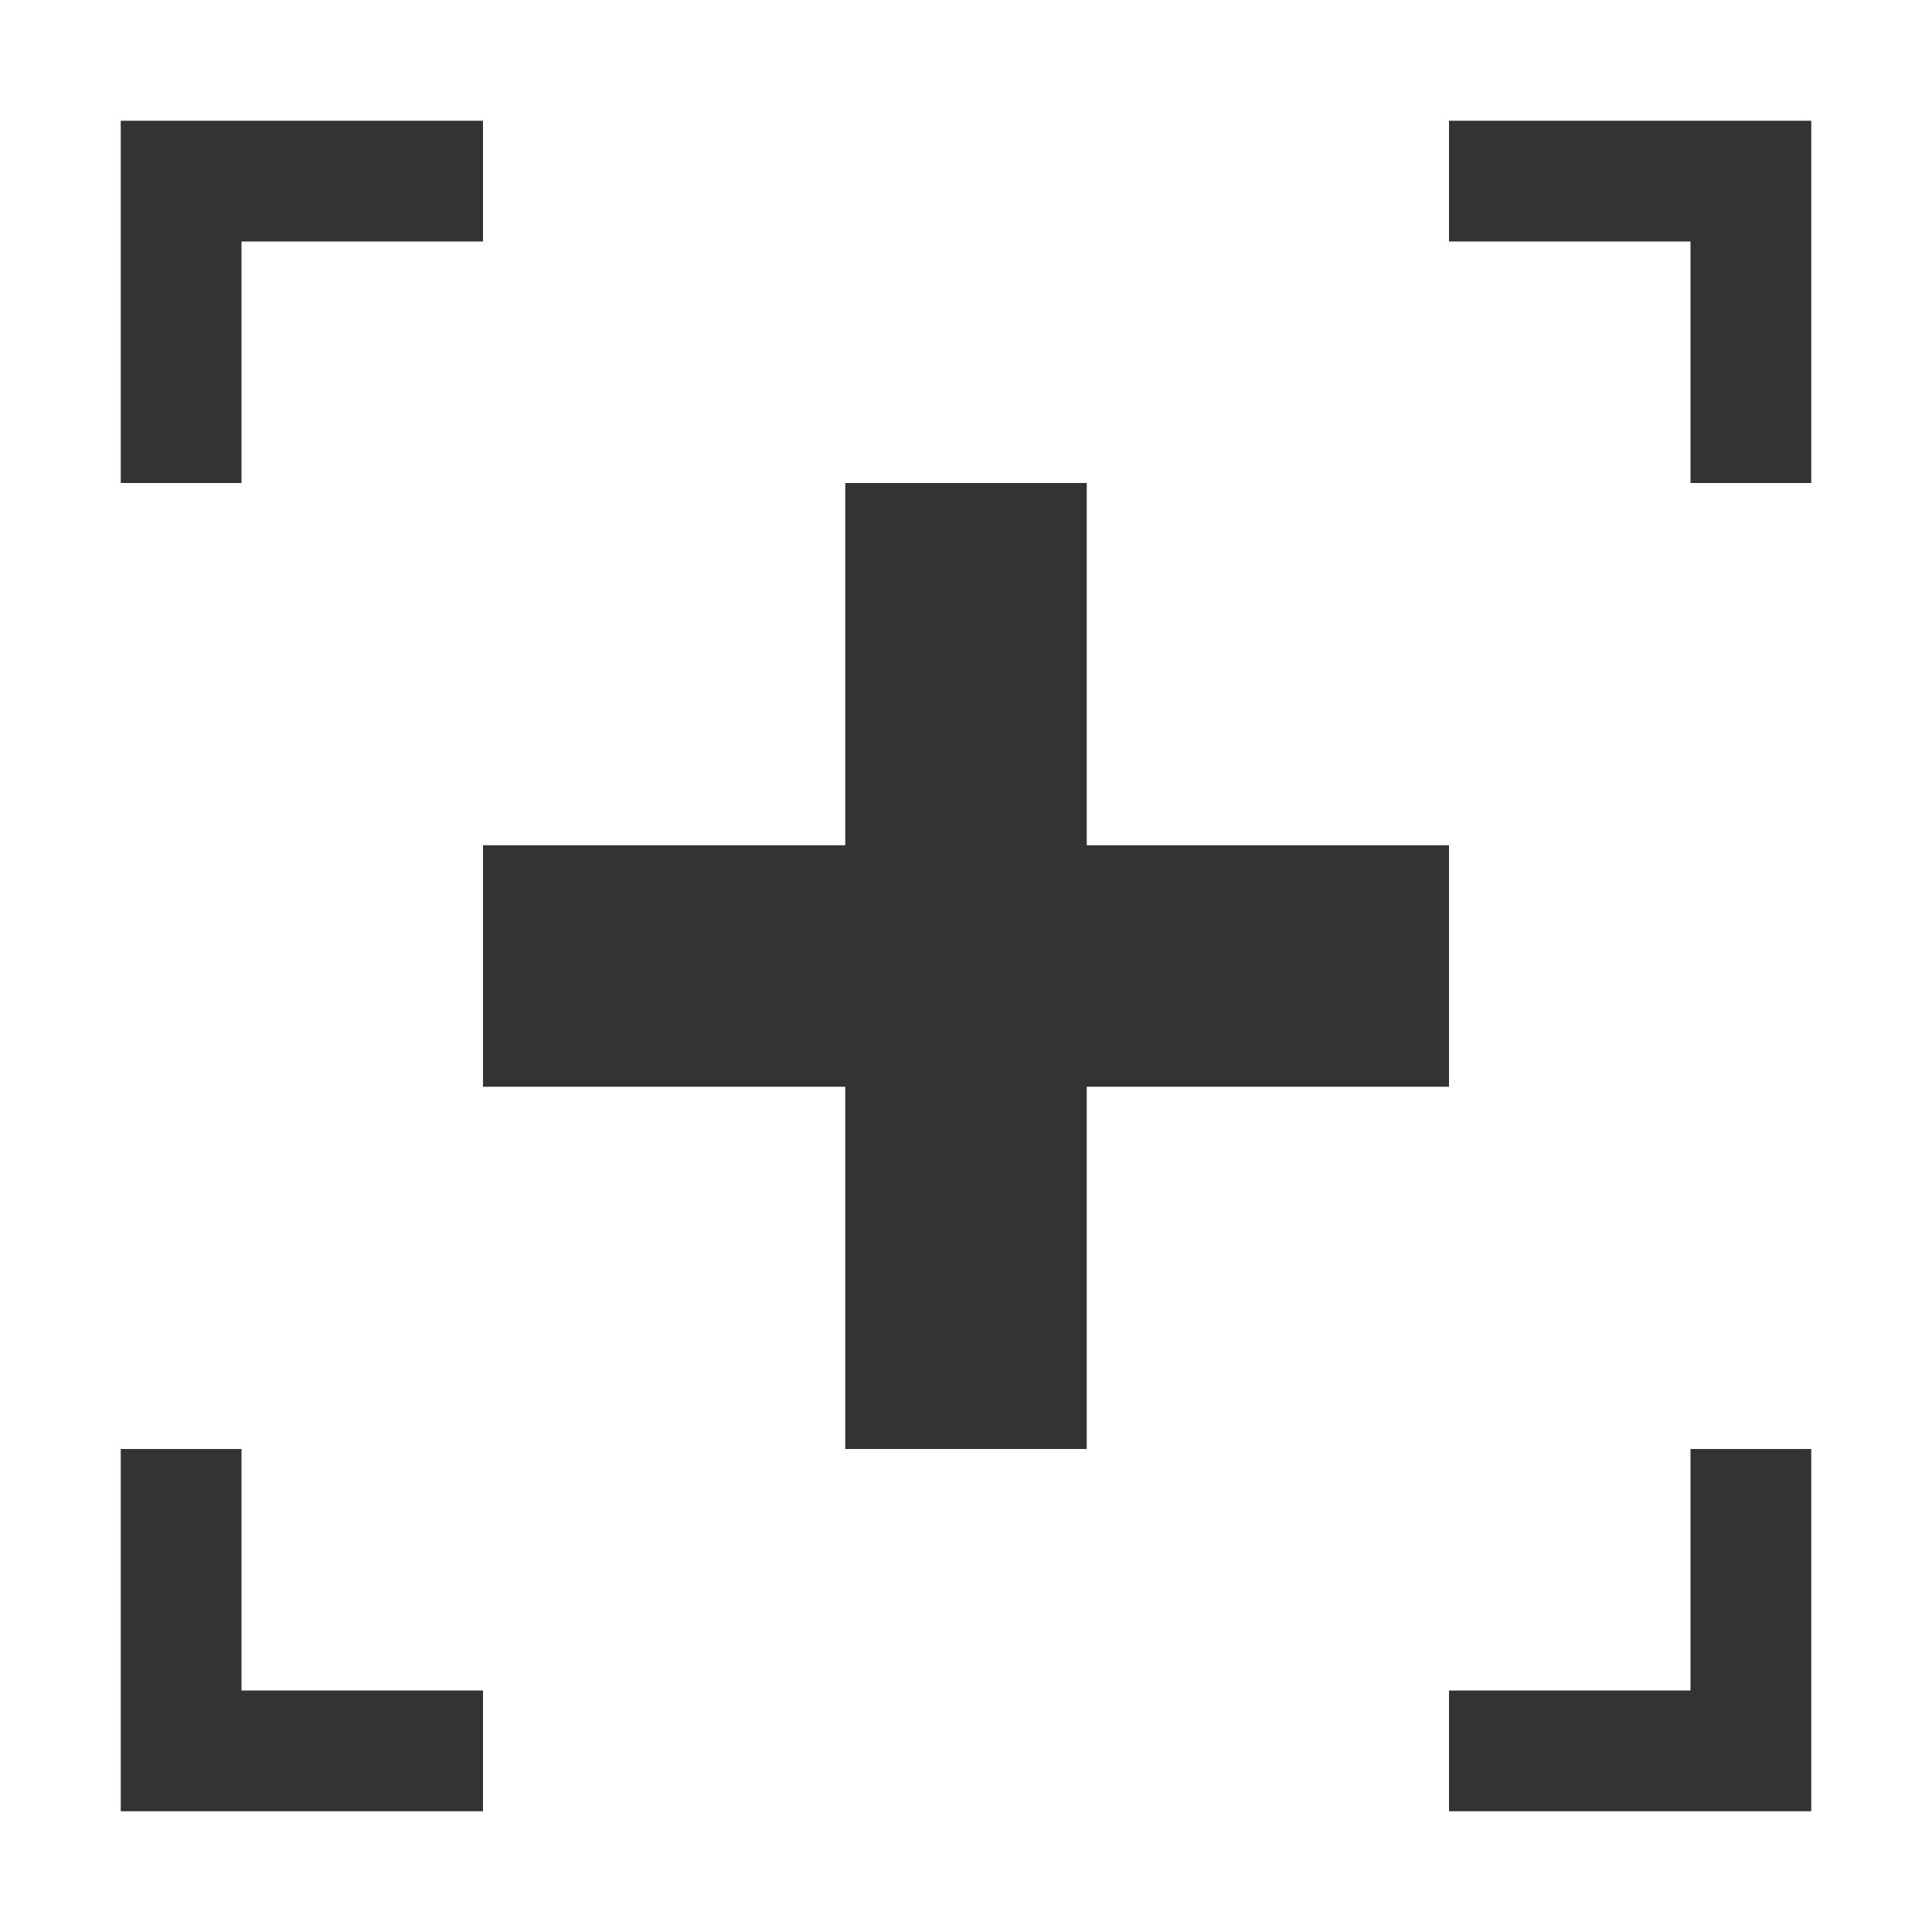
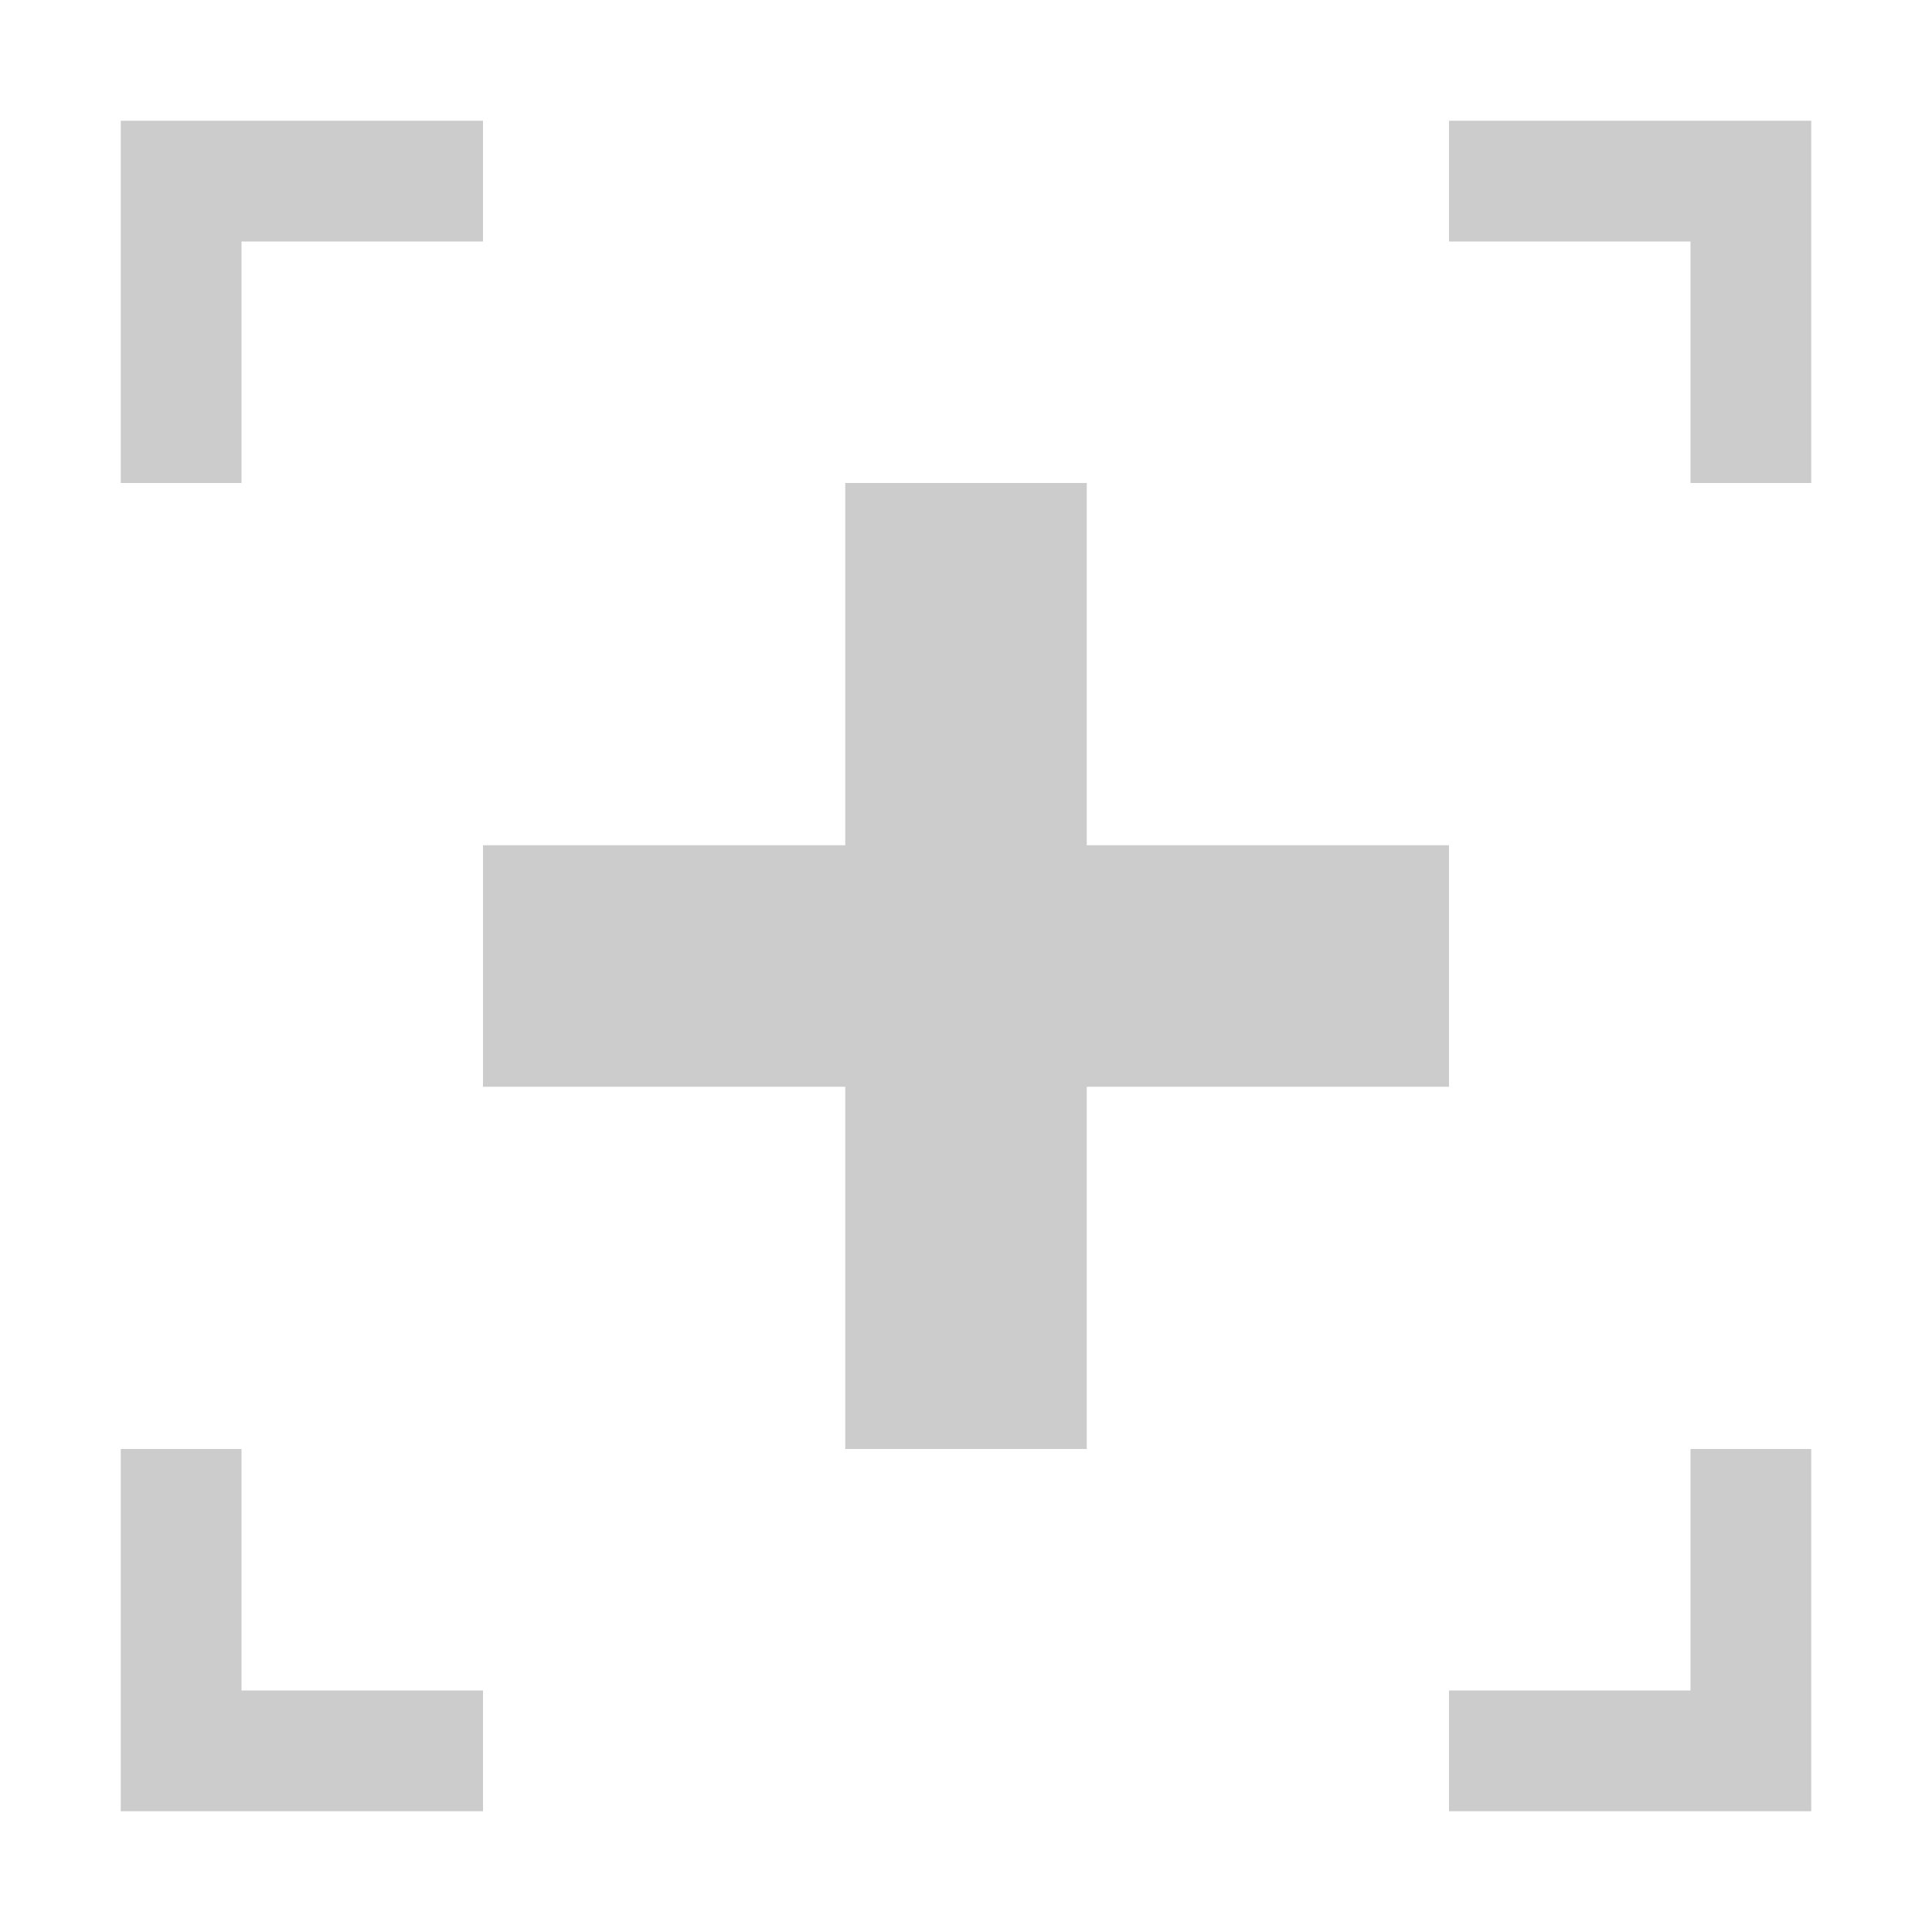
- <svg xmlns="http://www.w3.org/2000/svg" version="1.1" width="16" height="16">
-   <path style="fill:#333333;fill-opacity:1;stroke:none" d="M 1,1 1,4 2,4 2,2 4,2 4,1 Z" />
-   <path style="fill:#333333;fill-opacity:1;stroke:none" d="M 12,1 12,2 14,2 14,4 15,4 15,1 Z" />
-   <path style="fill:#333333;fill-opacity:1;stroke:none" d="M 12,14 12,15 15,15 15,12 14,12 14,14 Z" />
-   <path style="fill:#333333;fill-opacity:1;stroke:none" d="M 1,12 1,15 4,15 4,14 2,14 2,12 Z" />
-   <path style="fill:#333333;fill-opacity:1;stroke:none" d="M 7,4 7,7 4,7 4,9 7,9 7,12 9,12 9,9 12,9 12,7 9,7 9,4 Z" />
+ <svg xmlns="http://www.w3.org/2000/svg" version="1.1" width="16" height="16" id="svg5">
+   <defs id="defs5" />
+   <path style="fill:#cccccc;fill-opacity:1;stroke:none" d="M 1,1 1,4 2,4 2,2 4,2 4,1 Z" id="path1" />
+   <path style="fill:#cccccc;fill-opacity:1;stroke:none" d="M 12,1 12,2 14,2 14,4 15,4 15,1 Z" id="path2" />
+   <path style="fill:#cccccc;fill-opacity:1;stroke:none" d="M 12,14 12,15 15,15 15,12 14,12 14,14 Z" id="path3" />
+   <path style="fill:#cccccc;fill-opacity:1;stroke:none" d="M 1,12 1,15 4,15 4,14 2,14 2,12 Z" id="path4" />
+   <path style="fill:#cccccc;fill-opacity:1;stroke:none" d="M 7,4 7,7 4,7 4,9 7,9 7,12 9,12 9,9 12,9 12,7 9,7 9,4 Z" id="path5" />
</svg>
